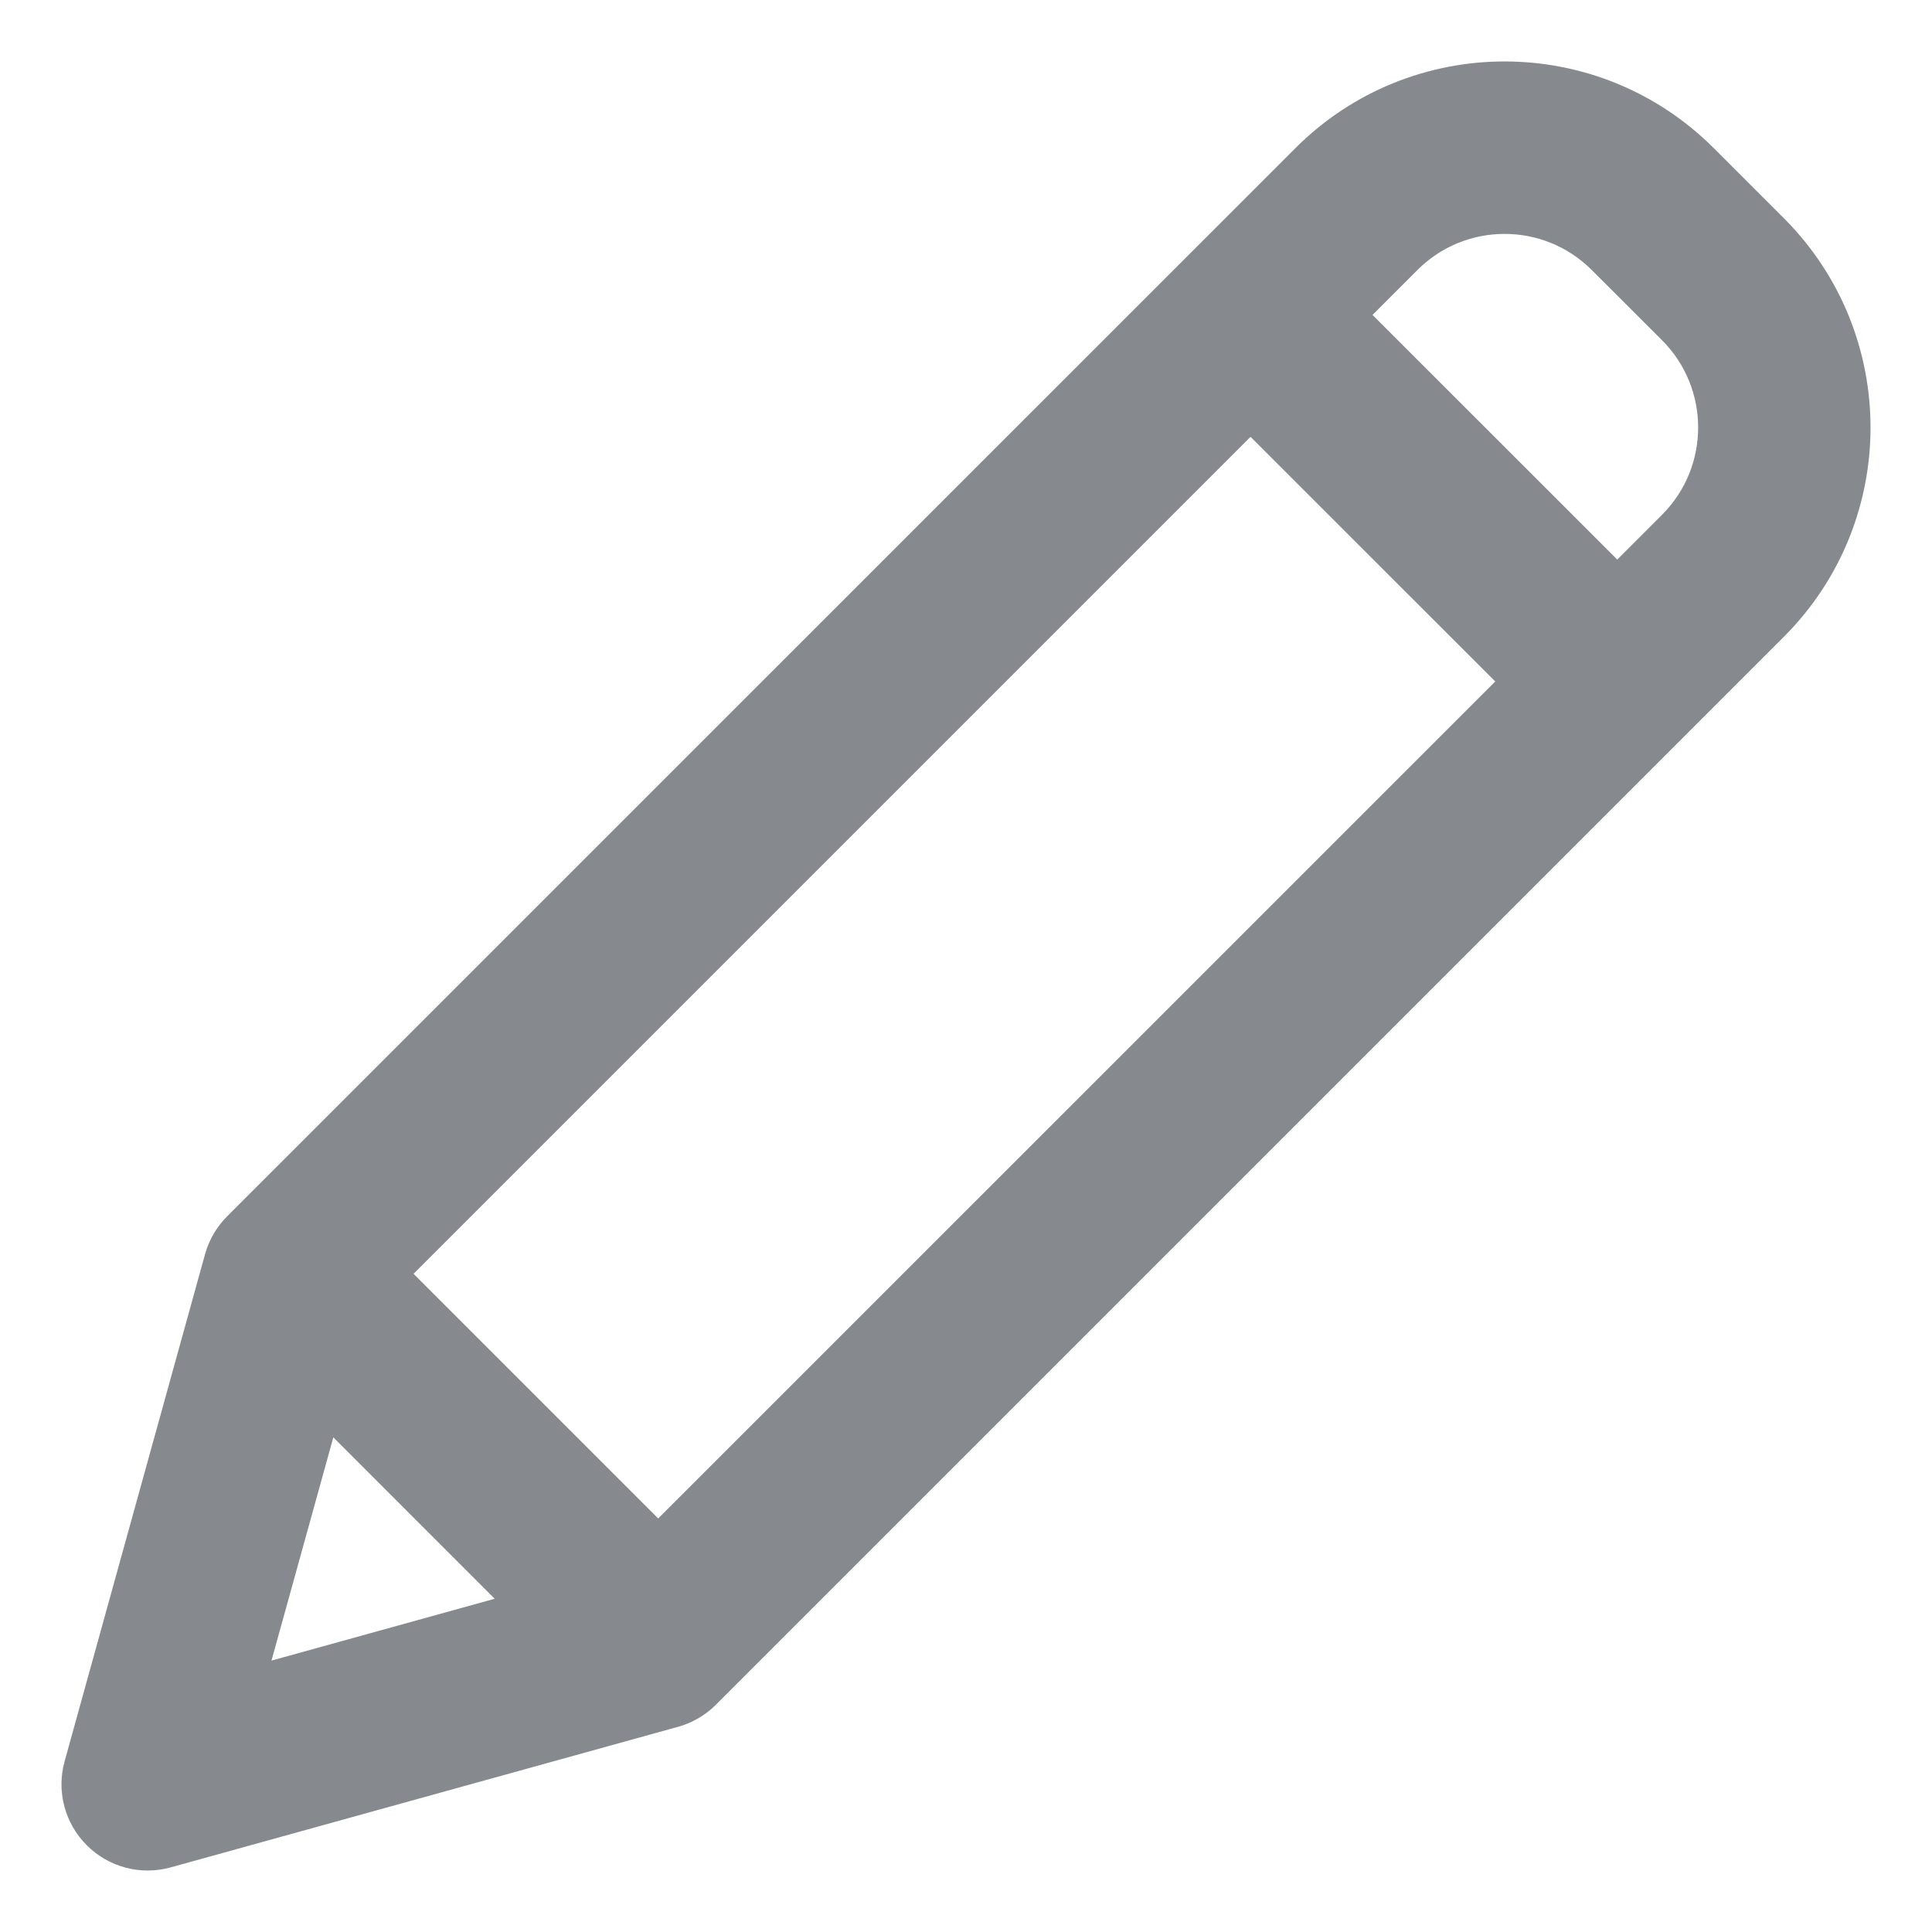
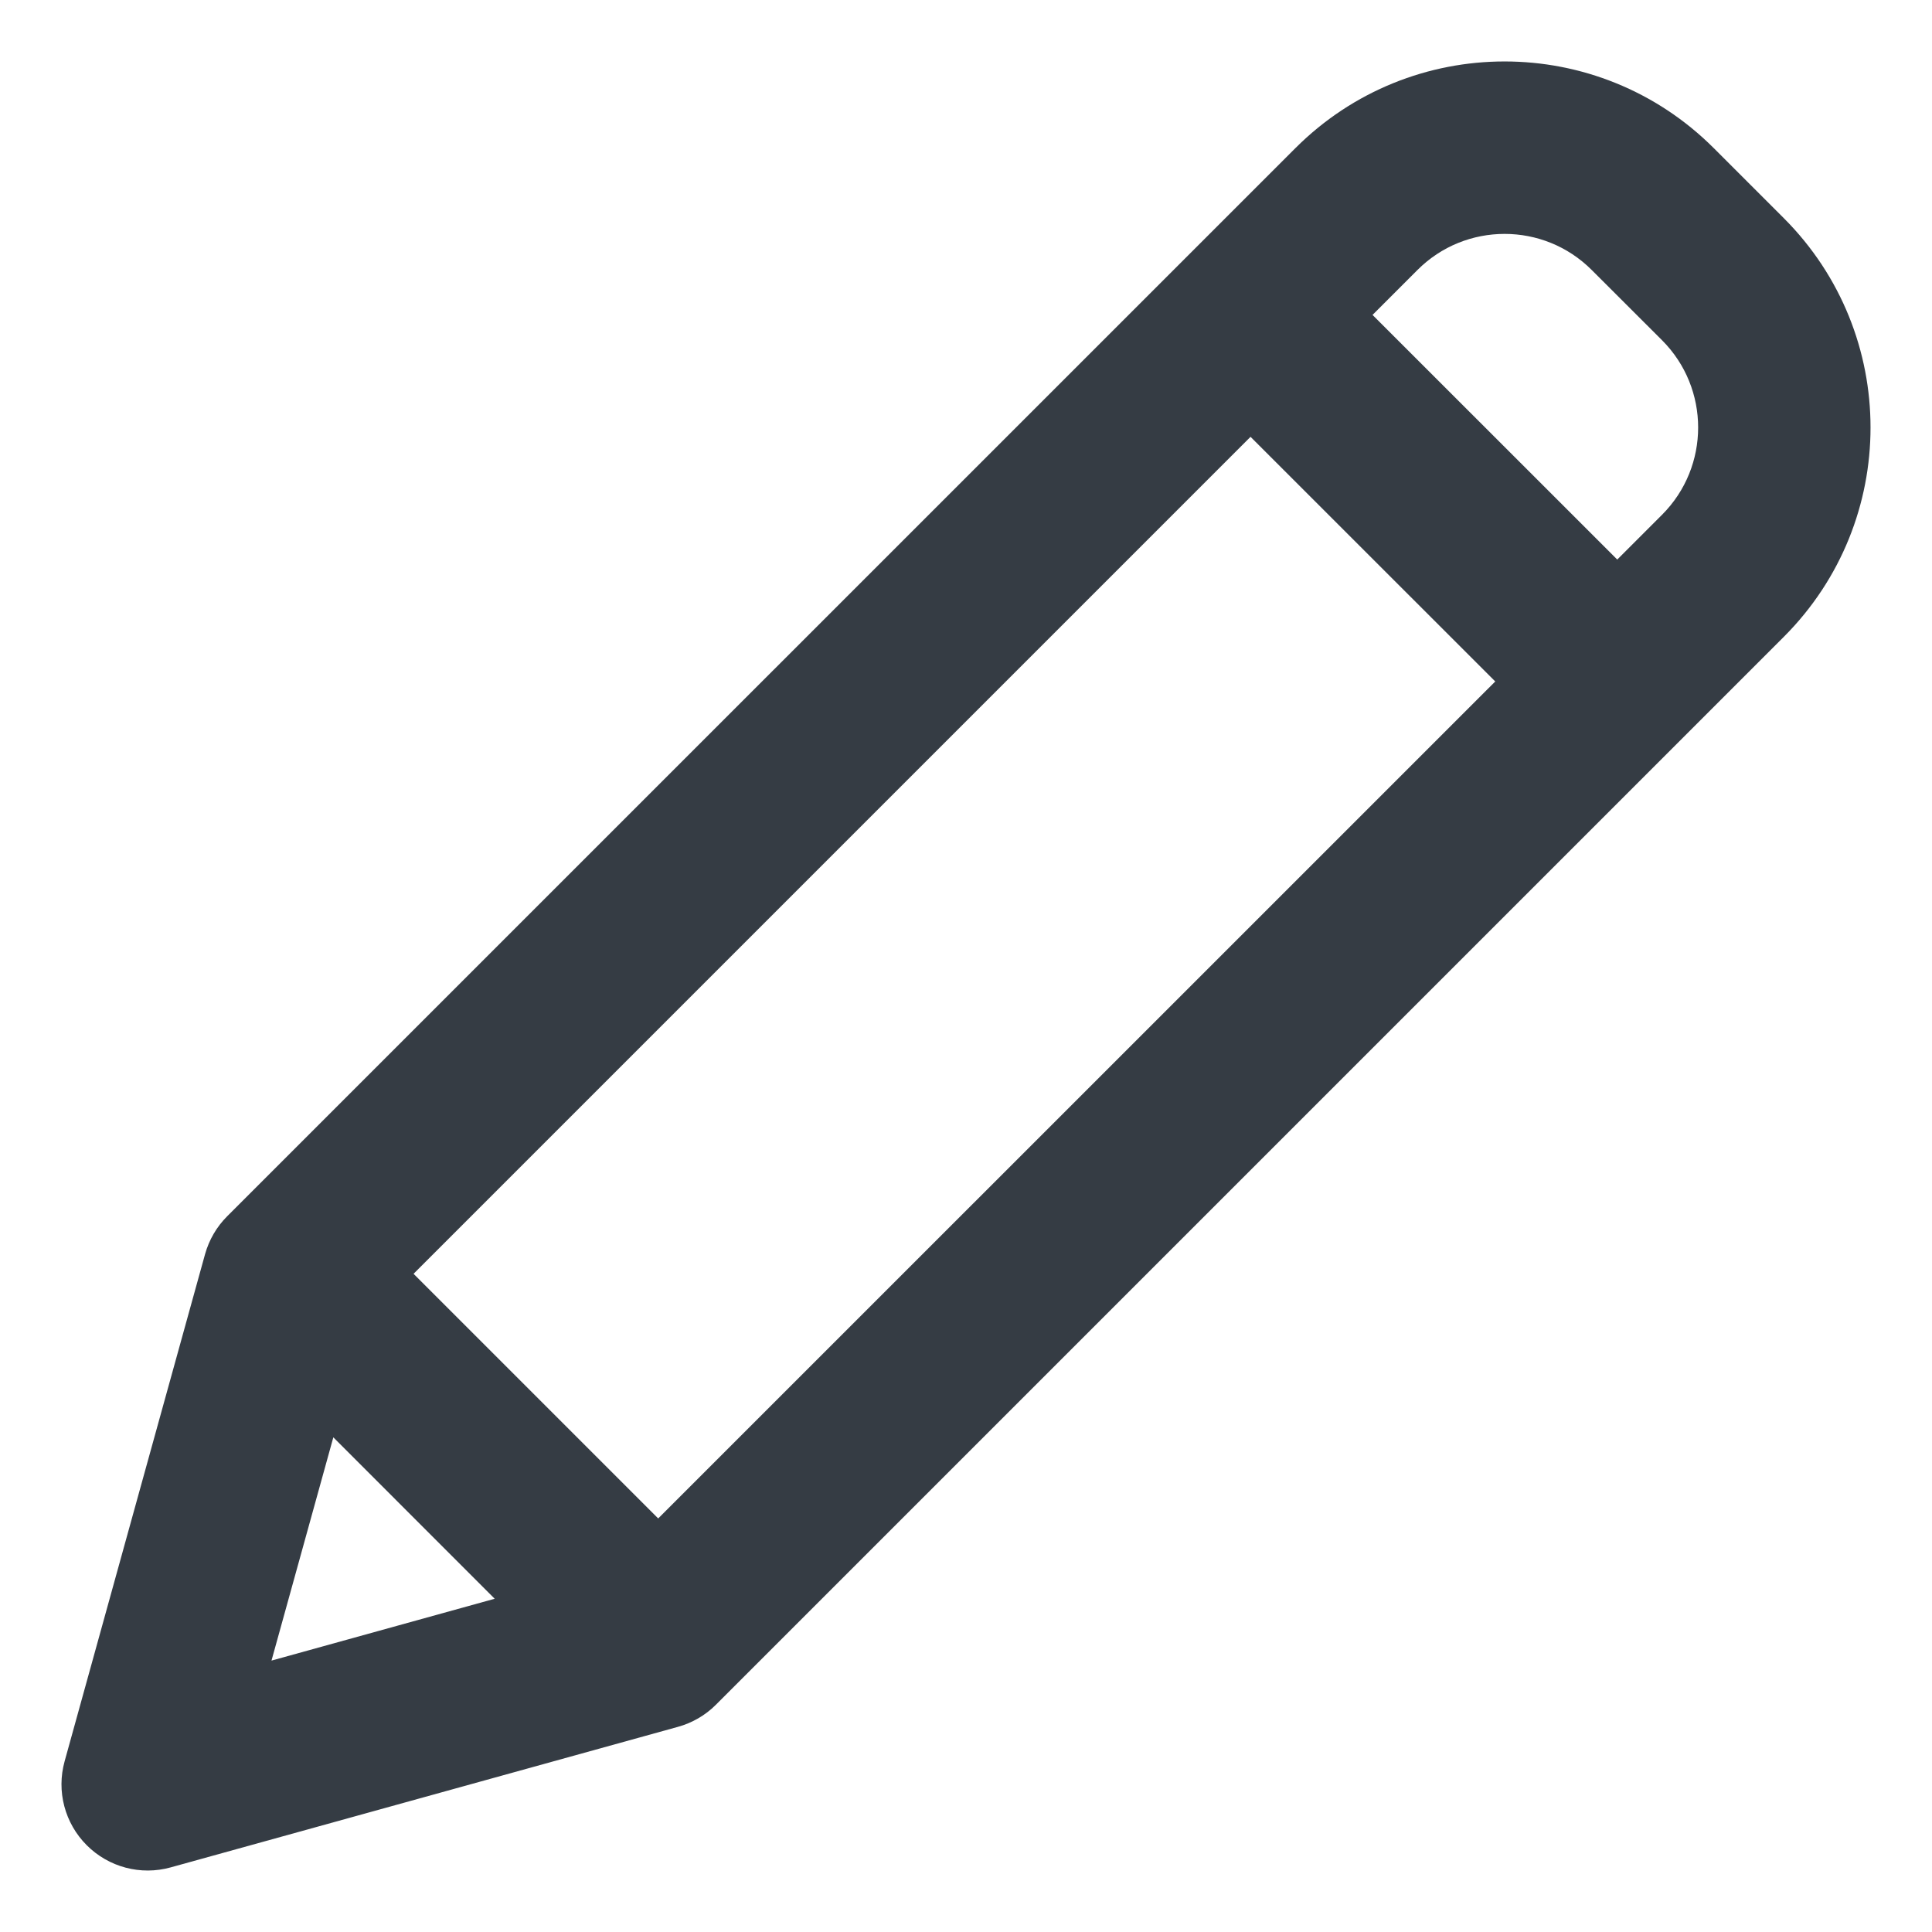
<svg xmlns="http://www.w3.org/2000/svg" width="22" height="22" viewBox="0 0 22 22" fill="none">
-   <path d="M19.303 1.899C18.104 0.7 16.162 0.7 14.963 1.899L2.799 14.062C2.716 14.145 2.656 14.248 2.624 14.362L1.025 20.136C0.959 20.373 1.026 20.626 1.2 20.8C1.374 20.974 1.627 21.041 1.864 20.975L7.639 19.375C7.752 19.344 7.856 19.284 7.939 19.201L20.103 7.037C21.299 5.838 21.299 3.898 20.103 2.699L19.303 1.899ZM4.285 14.505L14.24 4.55L17.451 7.76L7.495 17.715L4.285 14.505ZM3.644 15.791L6.209 18.357L2.661 19.34L3.644 15.791ZM19.139 6.073L18.416 6.796L15.205 3.586L15.928 2.863C16.593 2.197 17.673 2.197 18.338 2.863L19.139 3.663C19.803 4.329 19.803 5.407 19.139 6.073Z" fill="#868A8F" stroke="#868A8F" stroke-width="0.6" />
+   <path d="M19.303 1.899C18.104 0.7 16.162 0.7 14.963 1.899L2.799 14.062C2.716 14.145 2.656 14.248 2.624 14.362L1.025 20.136C0.959 20.373 1.026 20.626 1.2 20.8C1.374 20.974 1.627 21.041 1.864 20.975L7.639 19.375C7.752 19.344 7.856 19.284 7.939 19.201L20.103 7.037C21.299 5.838 21.299 3.898 20.103 2.699L19.303 1.899ZM4.285 14.505L14.24 4.55L17.451 7.76L7.495 17.715L4.285 14.505ZM3.644 15.791L6.209 18.357L2.661 19.34L3.644 15.791ZM19.139 6.073L18.416 6.796L15.205 3.586L15.928 2.863C16.593 2.197 17.673 2.197 18.338 2.863L19.139 3.663C19.803 4.329 19.803 5.407 19.139 6.073Z" fill="#353C44" stroke="#353C44" stroke-width="0.6" />
</svg>
